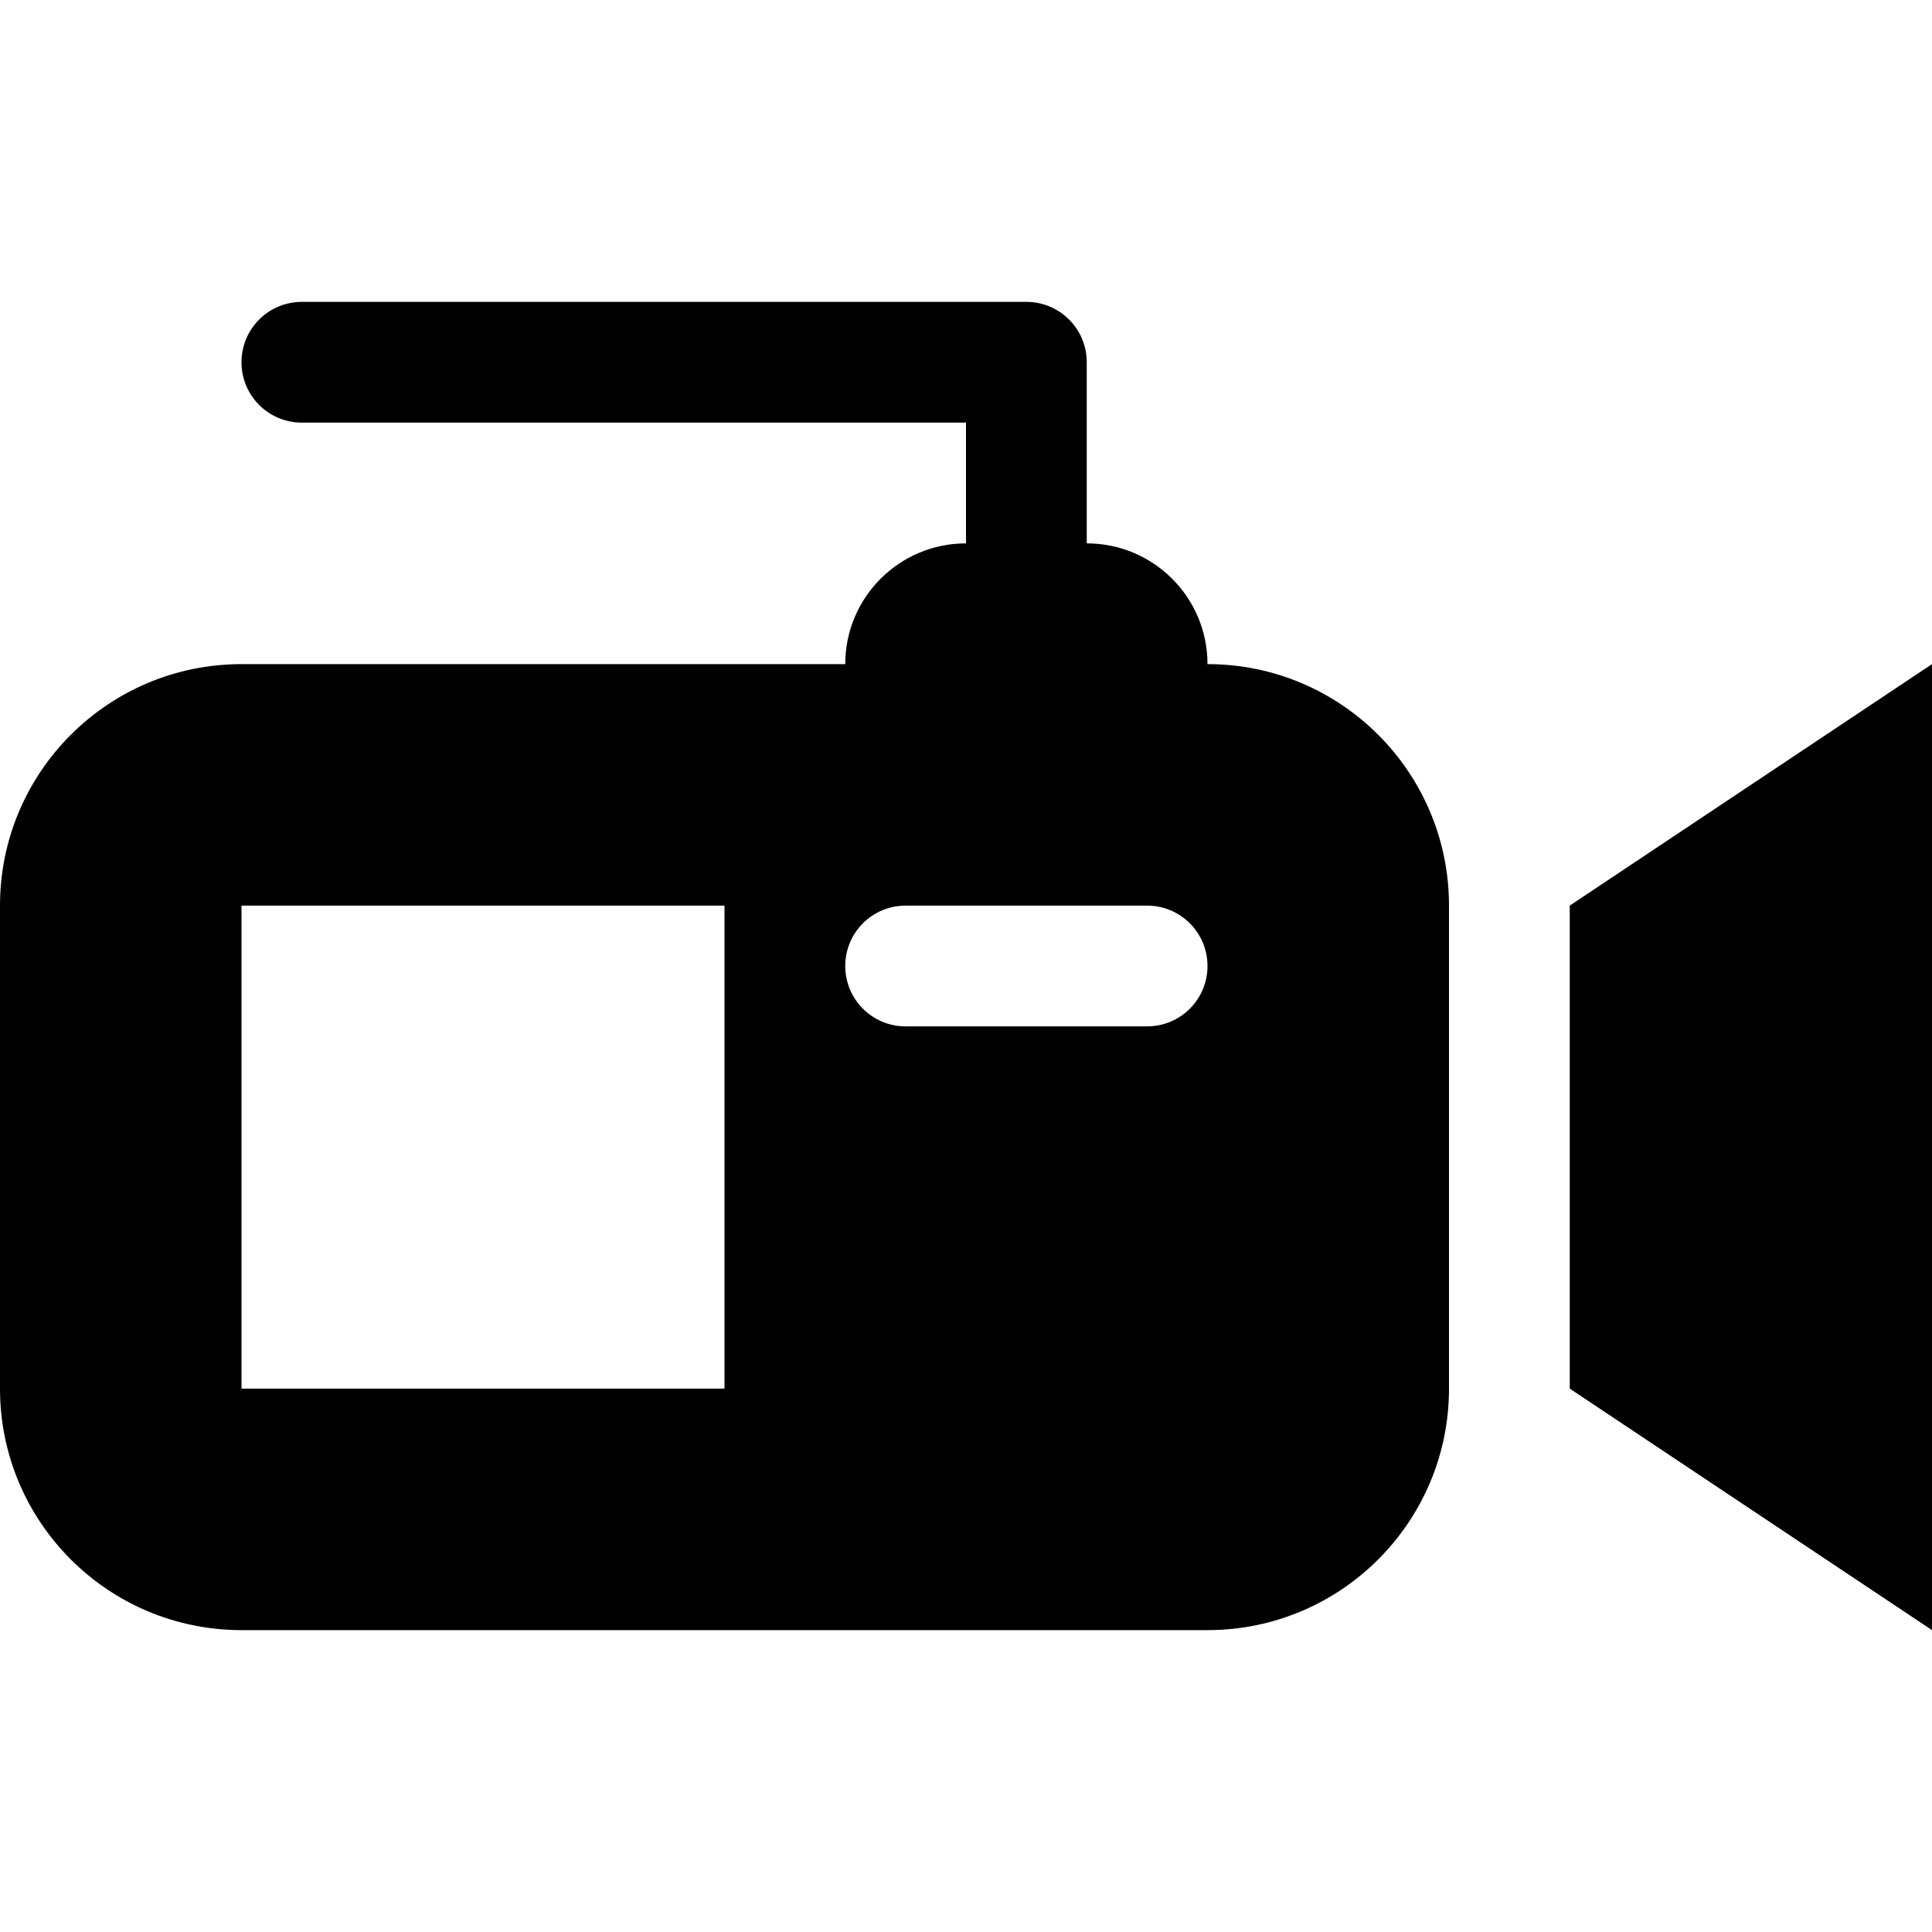
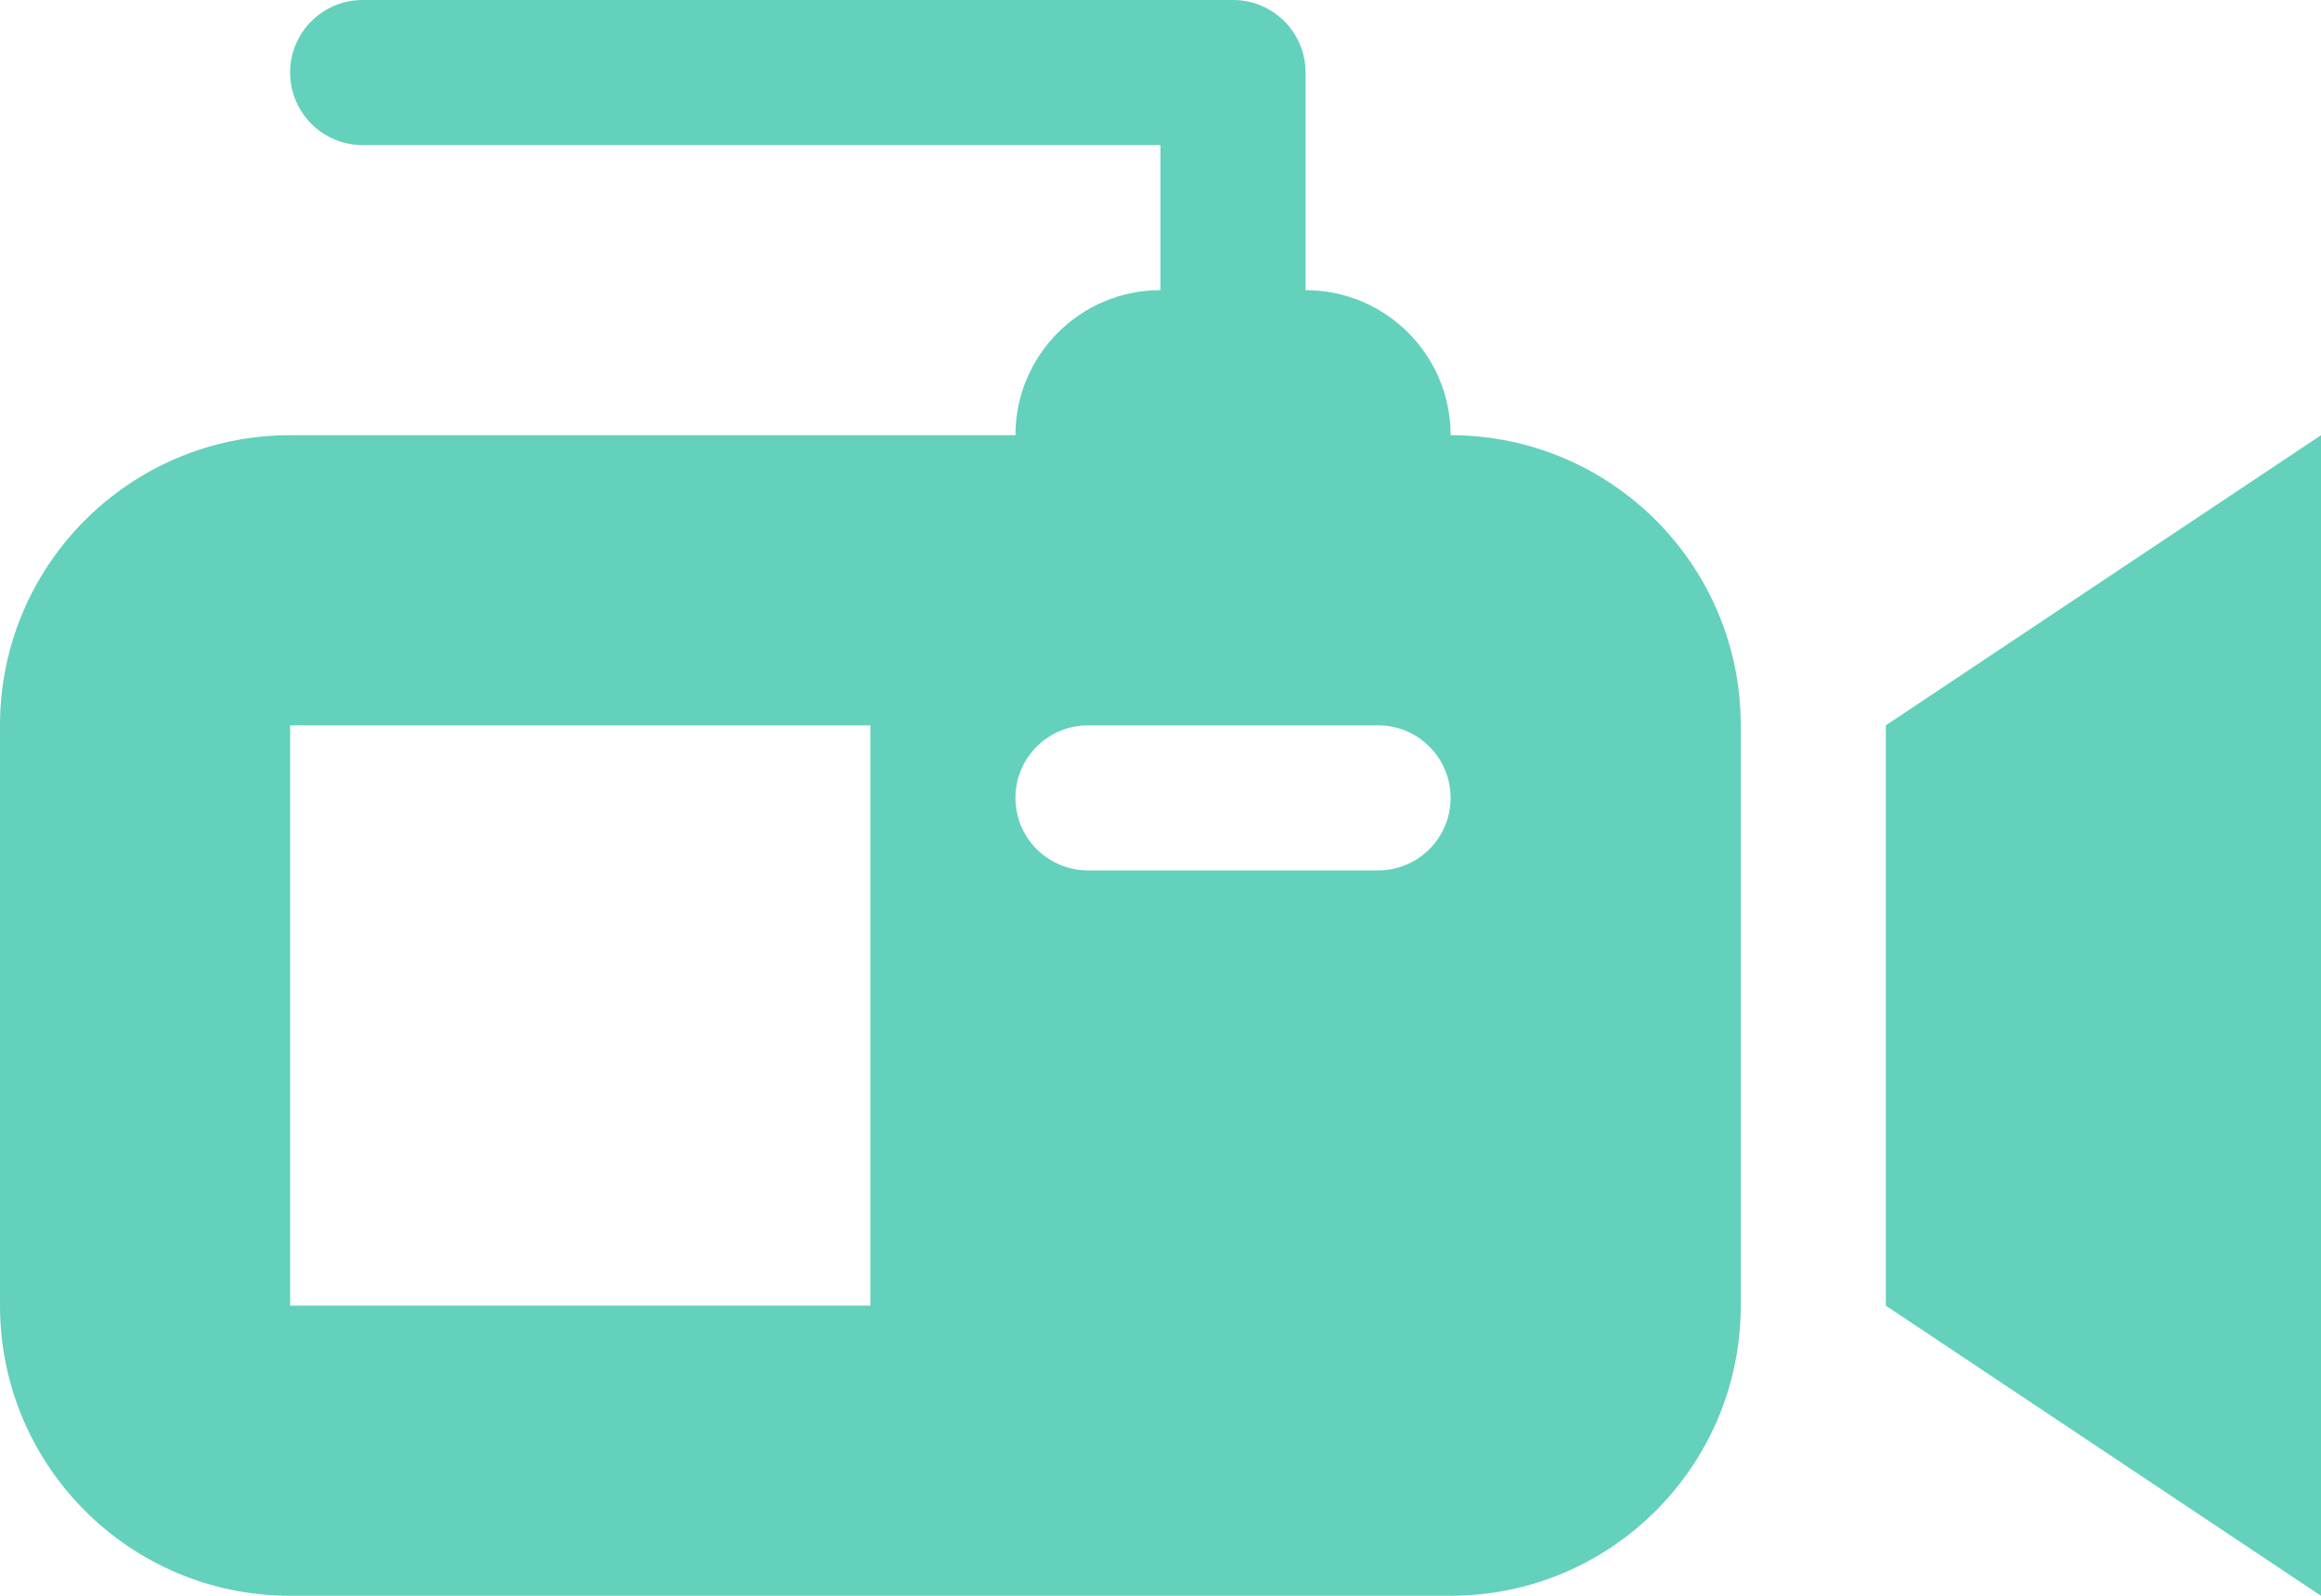
- <svg xmlns="http://www.w3.org/2000/svg" version="1.1" id="Layer_1" x="0px" y="0px" width="32px" height="32px" viewBox="0 0 32 32" enable-background="new 0 0 32 32" xml:space="preserve">
-   <g transform="translate(0 192)">
-     <path d="M26-177l6-4v16l-6-4V-177z M24-177v8c0,2.209-1.791,4-4,4H4c-2.209,0-4-1.791-4-4v-8c0-2.209,1.791-4,4-4h10 c0-1.105,0.895-2,2-2v-2H5c-0.553,0-1-0.447-1-1s0.447-1,1-1h12c0.553,0,1,0.447,1,1v3c1.105,0,2,0.895,2,2 C22.209-181,24-179.209,24-177z M12-177H4v8h8V-177z M20-176c0-0.553-0.447-1-1-1h-4c-0.553,0-1,0.447-1,1s0.447,1,1,1h4 C19.553-175,20-175.447,20-176z" />
-   </g>
+ <svg xmlns="http://www.w3.org/2000/svg" class="manufacturing__icon" width="32" height="22">
+   <path fill="#63d1bb" d="M26 10l6-4v16l-6-4zm-2 0v8a4 4 0 0 1-4 4H4a4 4 0 0 1-4-4v-8a4 4 0 0 1 4-4h10a2 2 0 0 1 2-2V2H5a1 1 0 1 1 0-2h12a1 1 0 0 1 1 1v3a2 2 0 0 1 2 2 4 4 0 0 1 4 4zm-12 0H4v8h8zm8 1a1 1 0 0 0-1-1h-4a1 1 0 1 0 0 2h4a1 1 0 0 0 1-1z" />
</svg>
